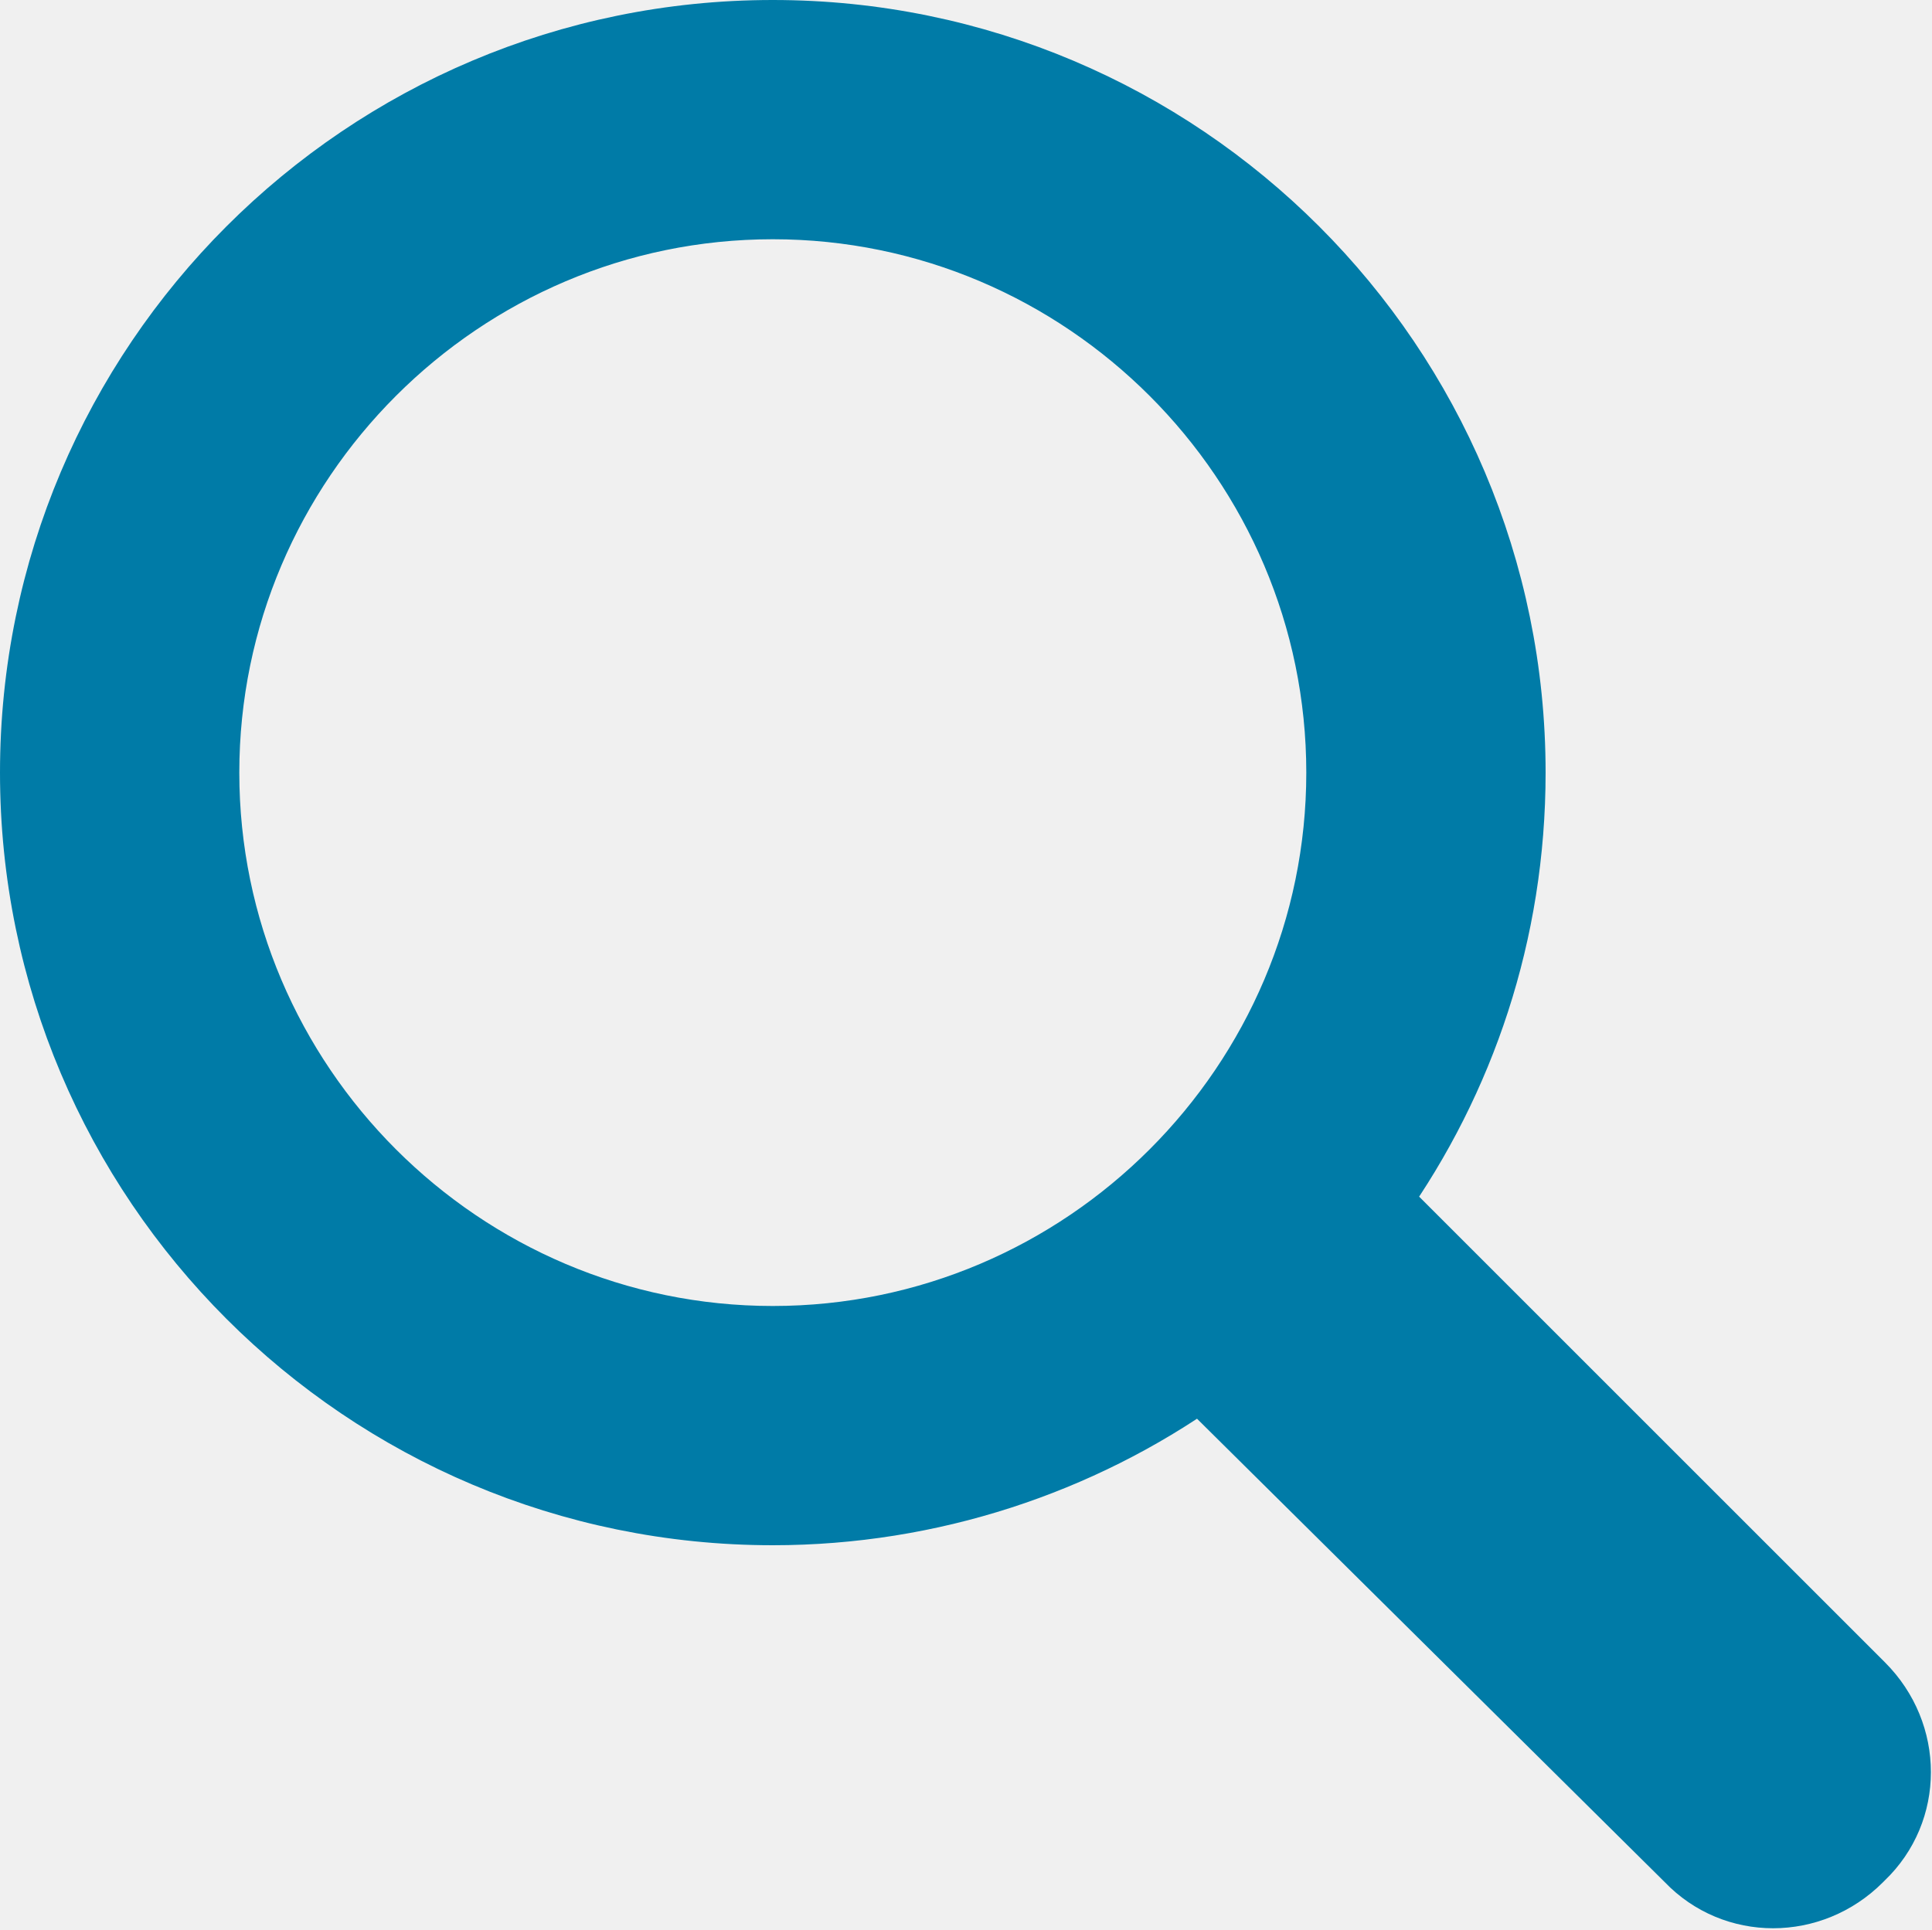
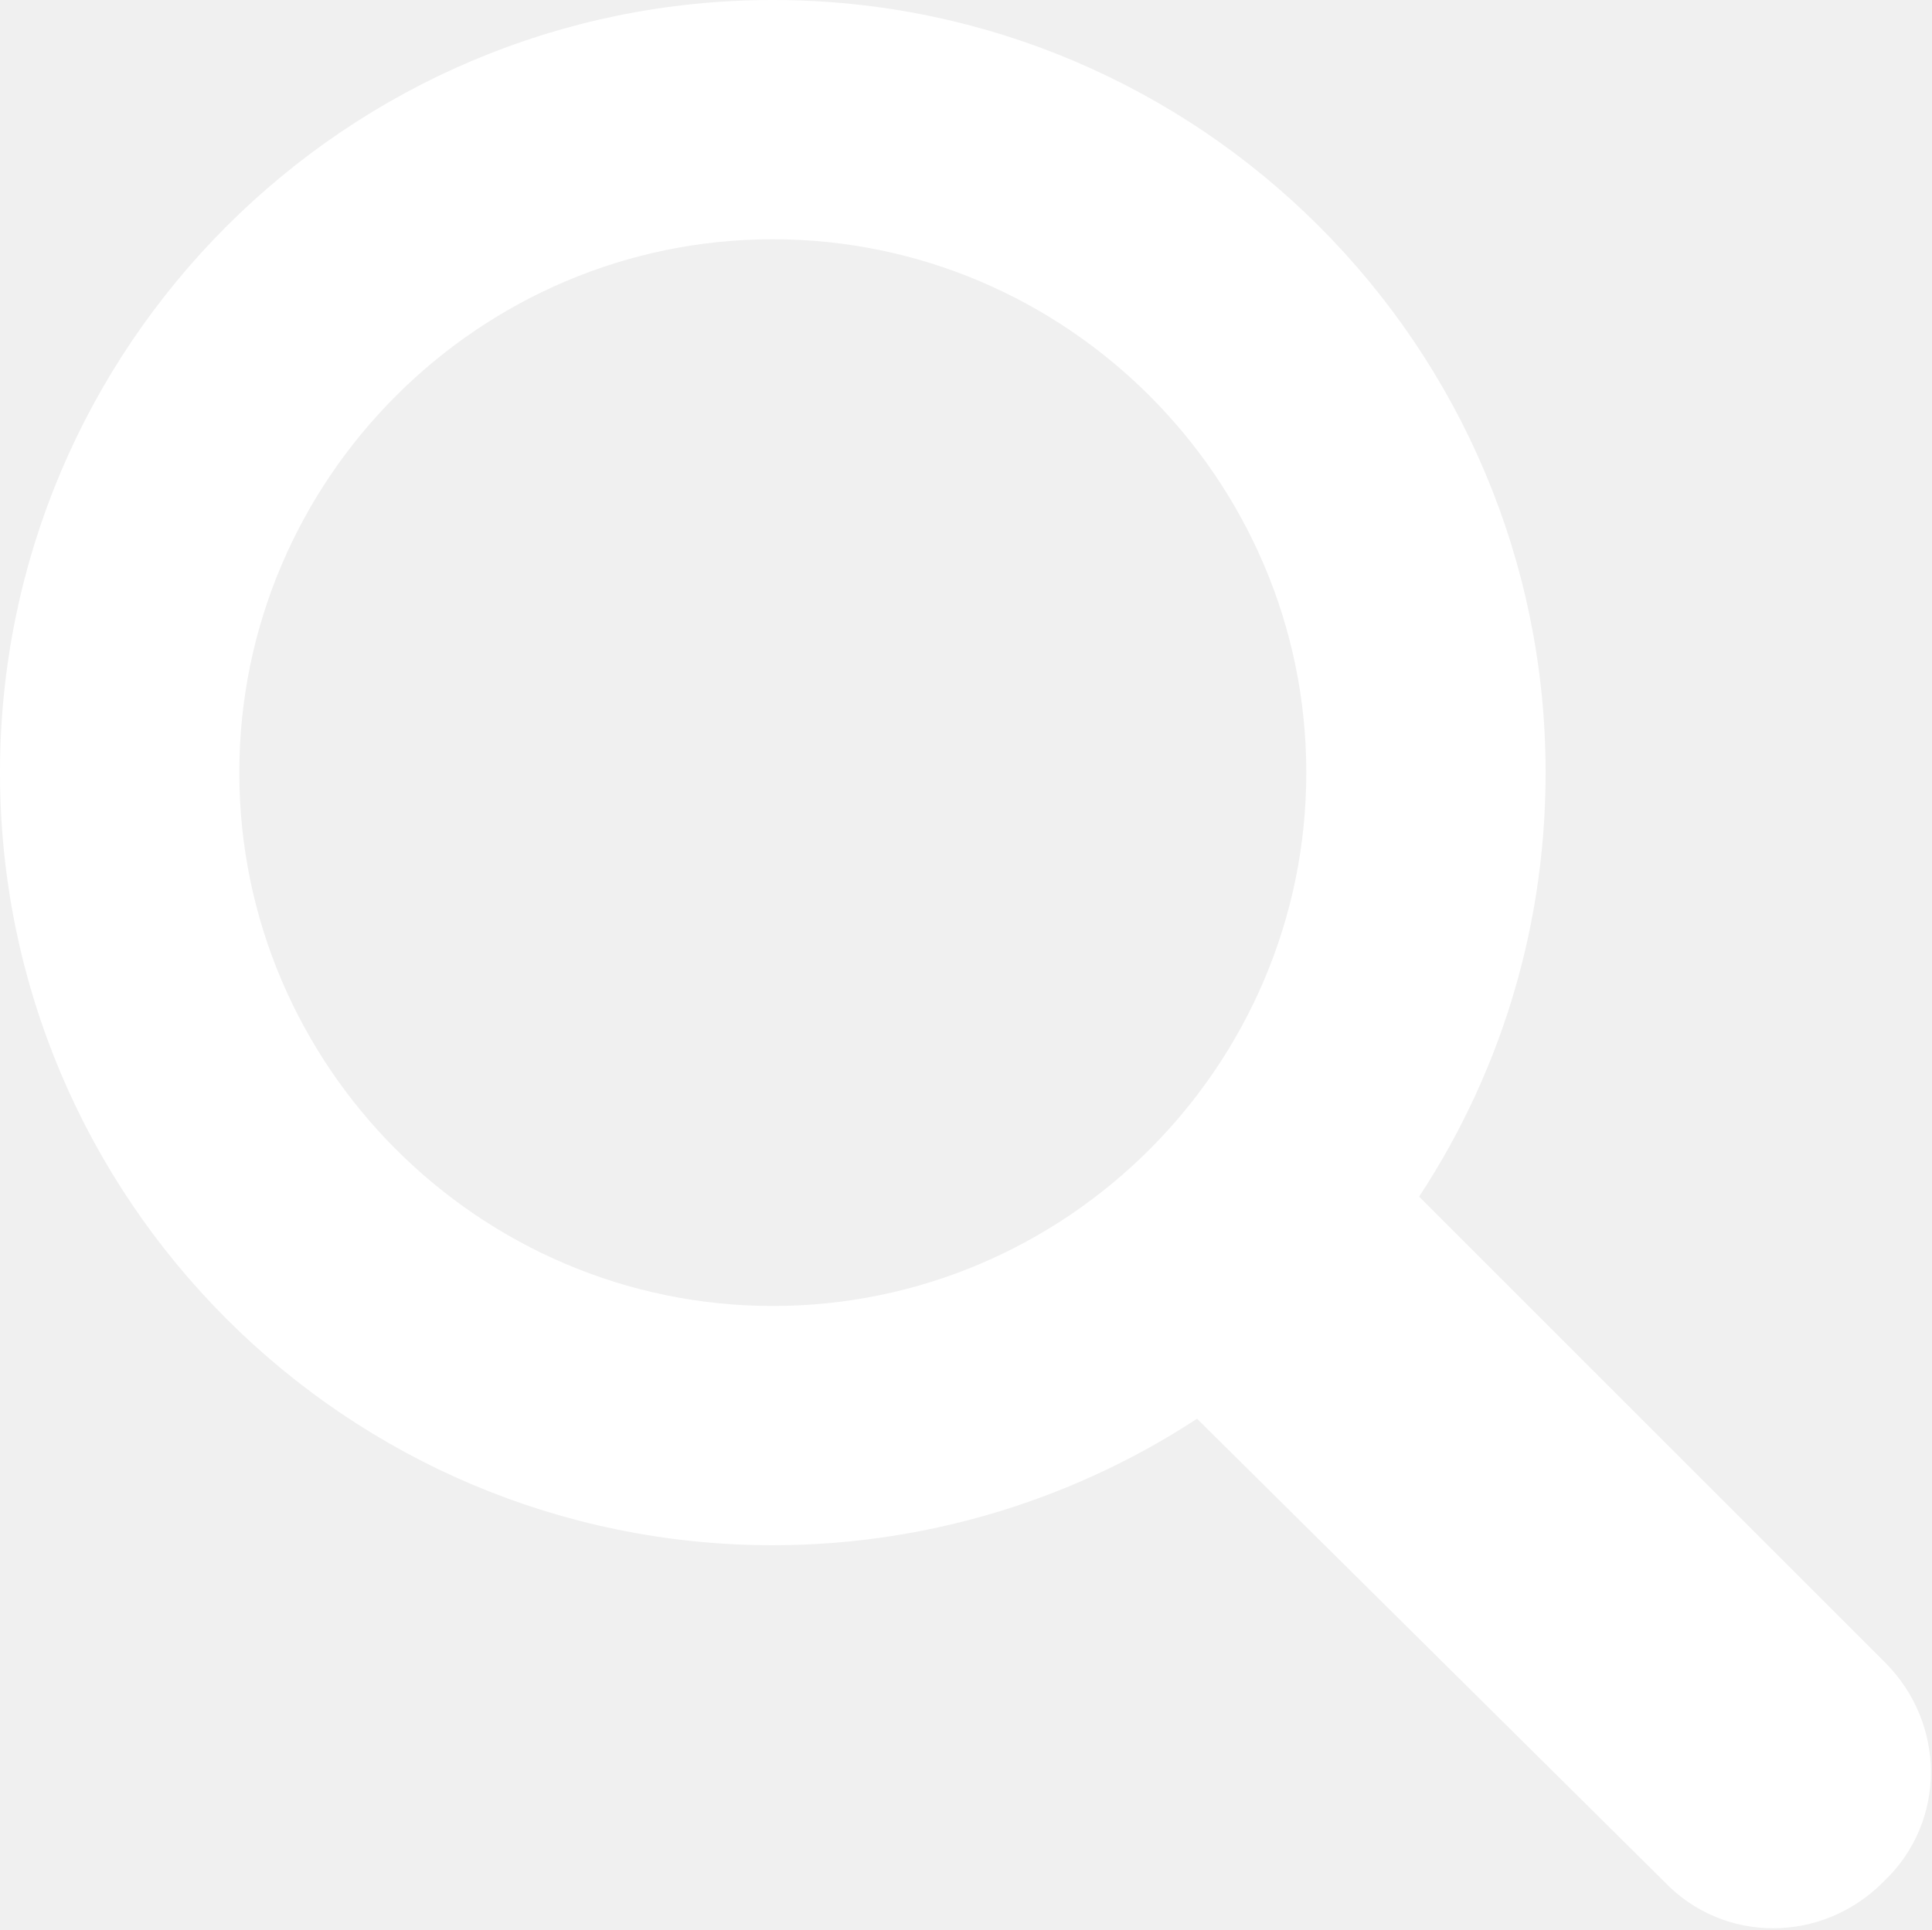
<svg xmlns="http://www.w3.org/2000/svg" version="1.1" id="Layer_1" x="0px" y="0px" viewBox="0 0 88 87.9" style="enable-background:new 0 0 88 87.9;" xml:space="preserve">
  <g id="Page-1">
    <g id="icon-111-search">
-       <path id="search" style="fill:#007BA7;stroke:#007BA7;stroke-width:3;stroke-miterlimit:10;" d="M54.7,62.7    c-5.5,3.9-12.3,6.2-19.5,6.2c-18.6,0-33.7-15.1-33.7-33.7S16.6,1.5,35.2,1.5s33.7,15.1,33.7,33.7c0,7.3-2.3,14-6.2,19.5l22.1,22.1    c2.2,2.2,2.2,5.7,0,7.8l-0.1,0.1c-2.2,2.2-5.7,2.2-7.8,0L54.7,62.7L54.7,62.7z M35.2,61C49.4,61,61,49.4,61,35.2    S49.4,9.4,35.2,9.4S9.4,21,9.4,35.2S21,61,35.2,61L35.2,61z" />
+       <path id="search" style="fill:#ffffff;stroke:#ffffff;stroke-width:3;stroke-miterlimit:10;" d="M54.7,62.7    c-5.5,3.9-12.3,6.2-19.5,6.2c-18.6,0-33.7-15.1-33.7-33.7S16.6,1.5,35.2,1.5s33.7,15.1,33.7,33.7c0,7.3-2.3,14-6.2,19.5l22.1,22.1    c2.2,2.2,2.2,5.7,0,7.8l-0.1,0.1c-2.2,2.2-5.7,2.2-7.8,0L54.7,62.7L54.7,62.7z M35.2,61C49.4,61,61,49.4,61,35.2    S49.4,9.4,35.2,9.4S9.4,21,9.4,35.2S21,61,35.2,61L35.2,61z" />
    </g>
  </g>
</svg>
